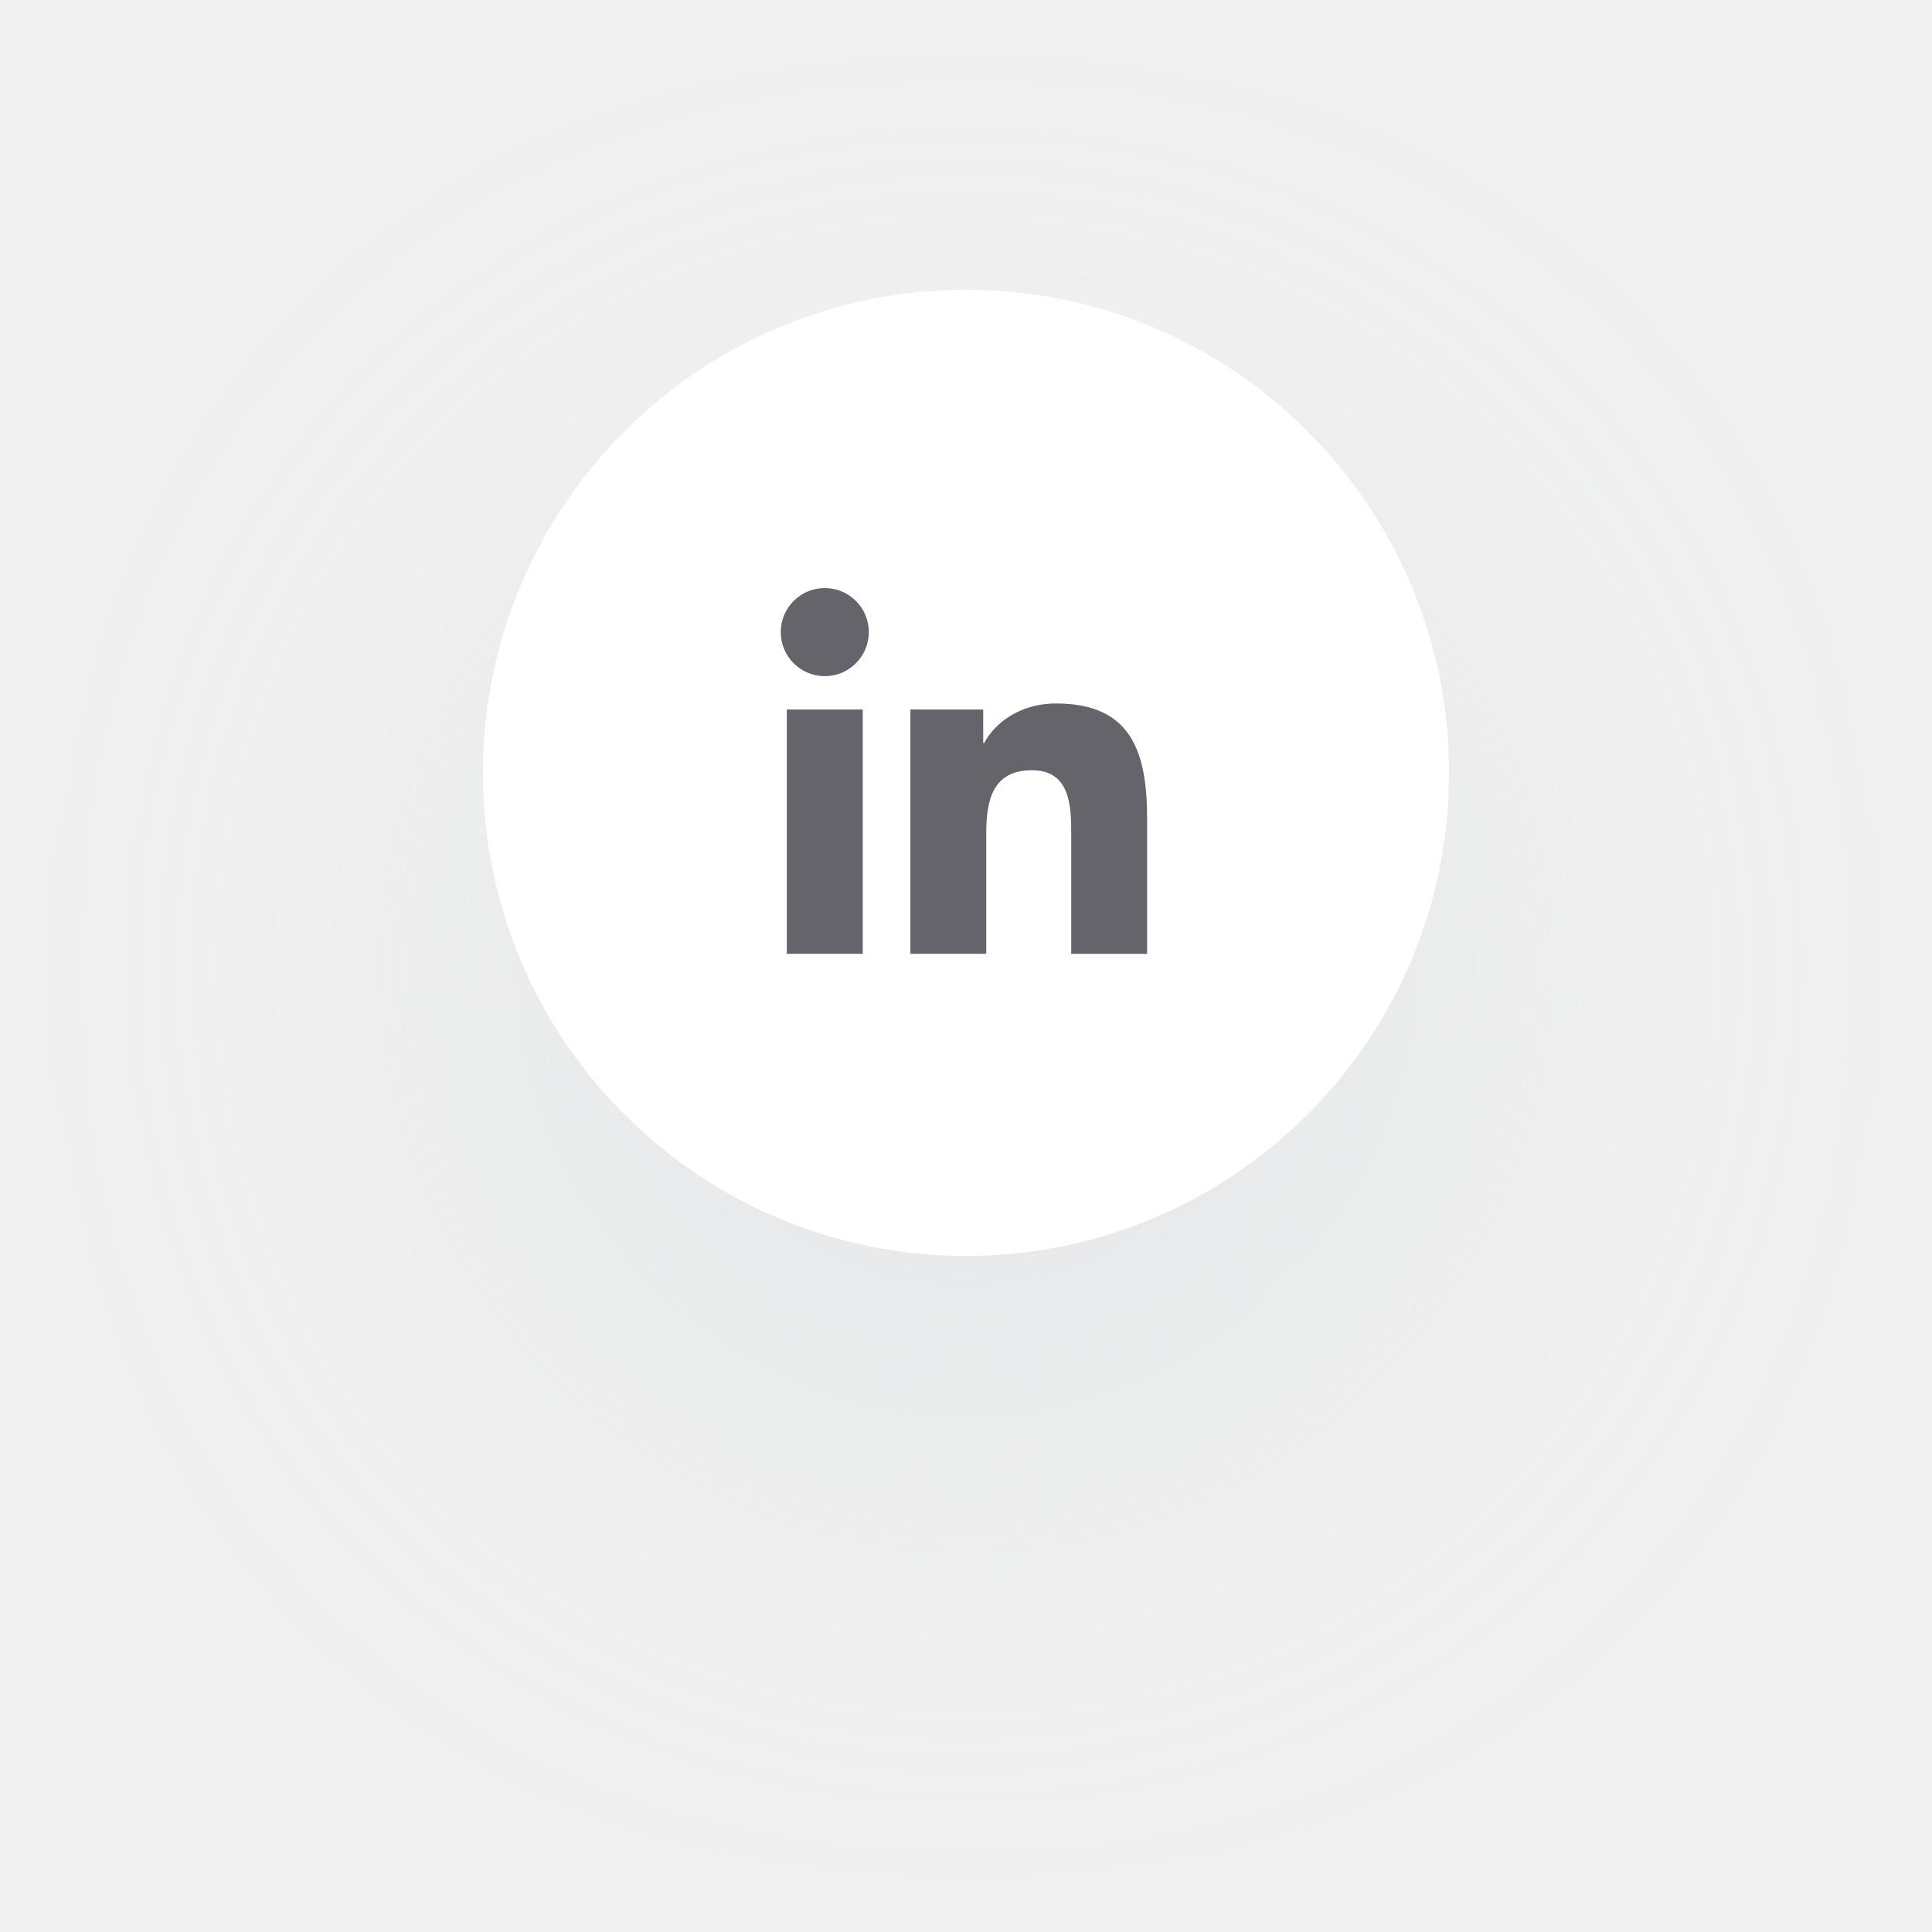
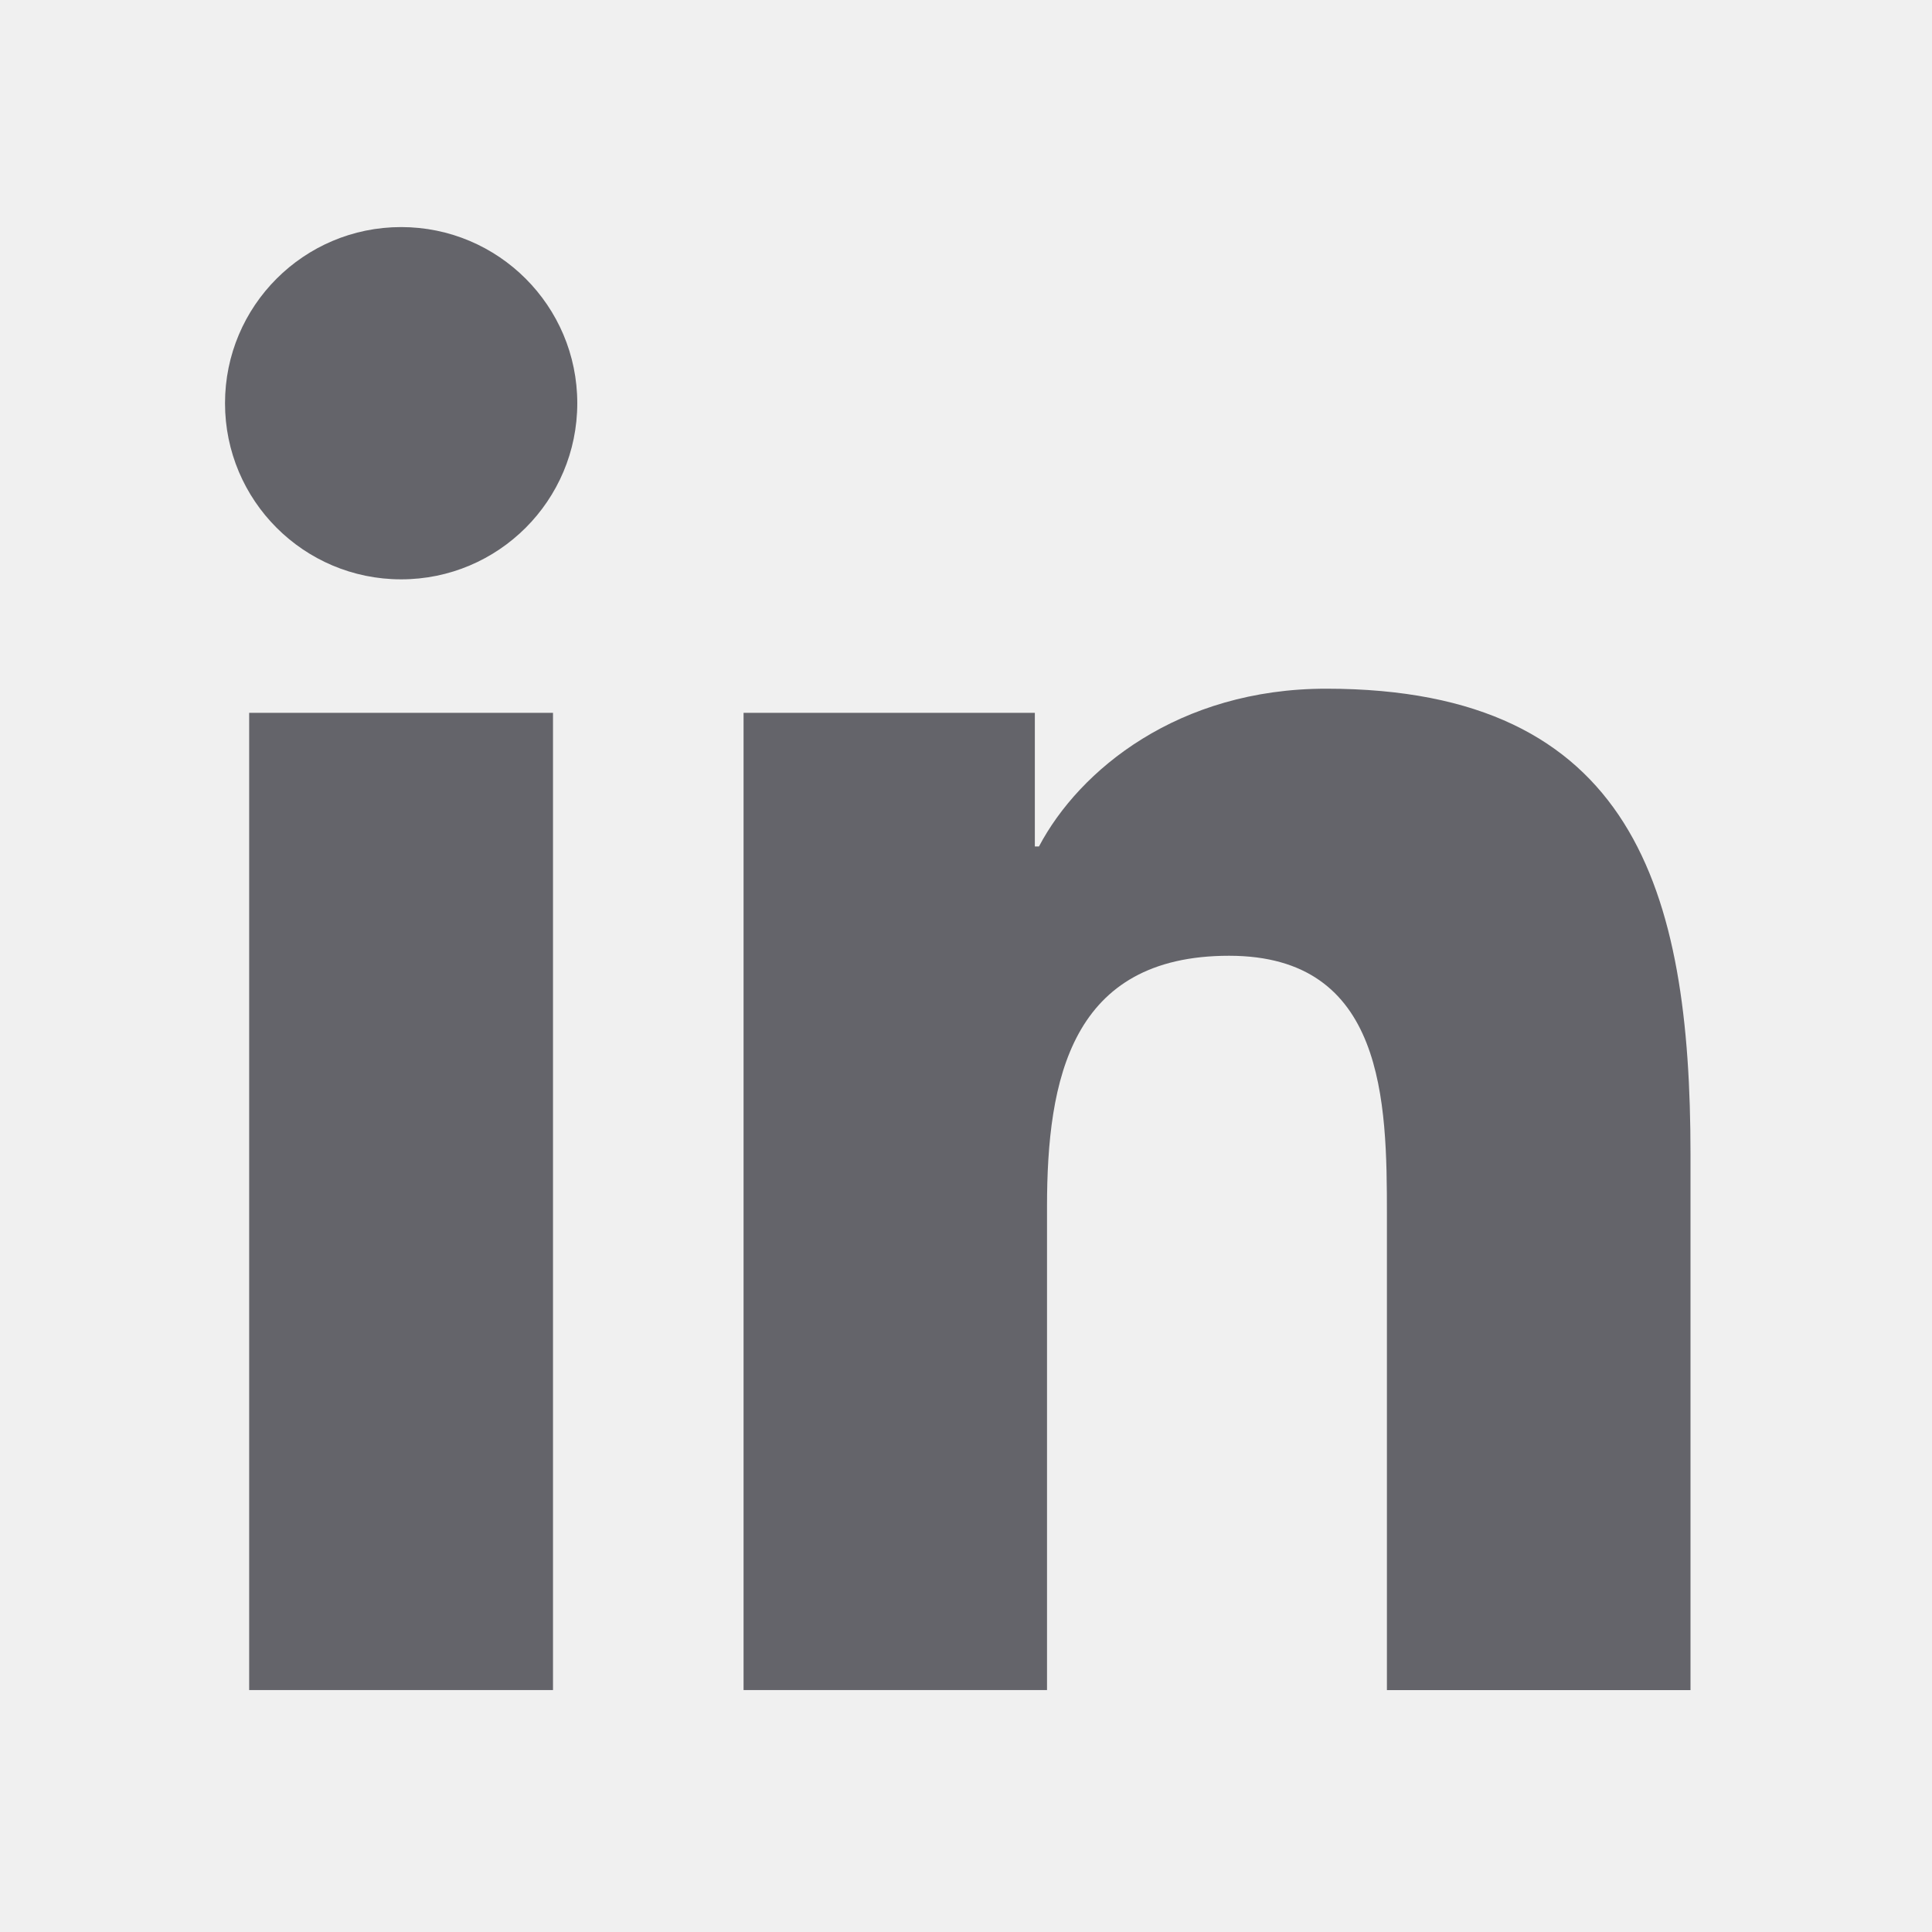
- <svg xmlns="http://www.w3.org/2000/svg" width="120" height="120" viewBox="0 0 120 120" fill="none">
-   <g filter="url(#filter0_d_1_326)">
-     <circle cx="60" cy="48" r="30" fill="white" />
-   </g>
-   <path d="M51.229 41.996C52.739 41.996 53.964 40.772 53.964 39.261C53.964 37.751 52.739 36.526 51.229 36.526C49.718 36.526 48.494 37.751 48.494 39.261C48.494 40.772 49.718 41.996 51.229 41.996Z" fill="#64646A" />
-   <path d="M56.546 44.069V59.243H61.258V51.739C61.258 49.759 61.63 47.841 64.085 47.841C66.506 47.841 66.536 50.105 66.536 51.864V59.244H71.25V50.923C71.25 46.835 70.37 43.694 65.593 43.694C63.299 43.694 61.761 44.953 61.133 46.144H61.069V44.069H56.546ZM48.869 44.069H53.587V59.243H48.869V44.069Z" fill="#64646A" />
-   <defs>
-     <filter id="filter0_d_1_326" x="0" y="0" width="120" height="120" filterUnits="userSpaceOnUse" color-interpolation-filters="sRGB">
-       <feFlood flood-opacity="0" result="BackgroundImageFix" />
-       <feColorMatrix in="SourceAlpha" type="matrix" values="0 0 0 0 0 0 0 0 0 0 0 0 0 0 0 0 0 0 127 0" result="hardAlpha" />
-       <feOffset dy="12" />
-       <feGaussianBlur stdDeviation="15" />
-       <feComposite in2="hardAlpha" operator="out" />
-       <feColorMatrix type="matrix" values="0 0 0 0 0.803 0 0 0 0 0.82 0 0 0 0 0.838 0 0 0 0.28 0" />
-       <feBlend mode="normal" in2="BackgroundImageFix" result="effect1_dropShadow_1_326" />
-       <feBlend mode="normal" in="SourceGraphic" in2="effect1_dropShadow_1_326" result="shape" />
-     </filter>
-   </defs>
+ <svg xmlns="http://www.w3.org/2000/svg" width="30" height="30" viewBox="0 0 30 30" fill="none">
+   <path d="M6.229 8.996C7.739 8.996 8.964 7.772 8.964 6.261C8.964 4.751 7.739 3.526 6.229 3.526C4.718 3.526 3.494 4.751 3.494 6.261C3.494 7.772 4.718 8.996 6.229 8.996Z" fill="#64646A" />
+   <path d="M11.546 11.069V26.243H16.258V18.739C16.258 16.759 16.63 14.841 19.085 14.841C21.506 14.841 21.536 17.105 21.536 18.864V26.244H26.25V17.923C26.25 13.835 25.37 10.694 20.593 10.694C18.299 10.694 16.761 11.953 16.133 13.144H16.069V11.069H11.546ZM3.869 11.069H8.587V26.243H3.869V11.069Z" fill="#64646A" />
</svg>
